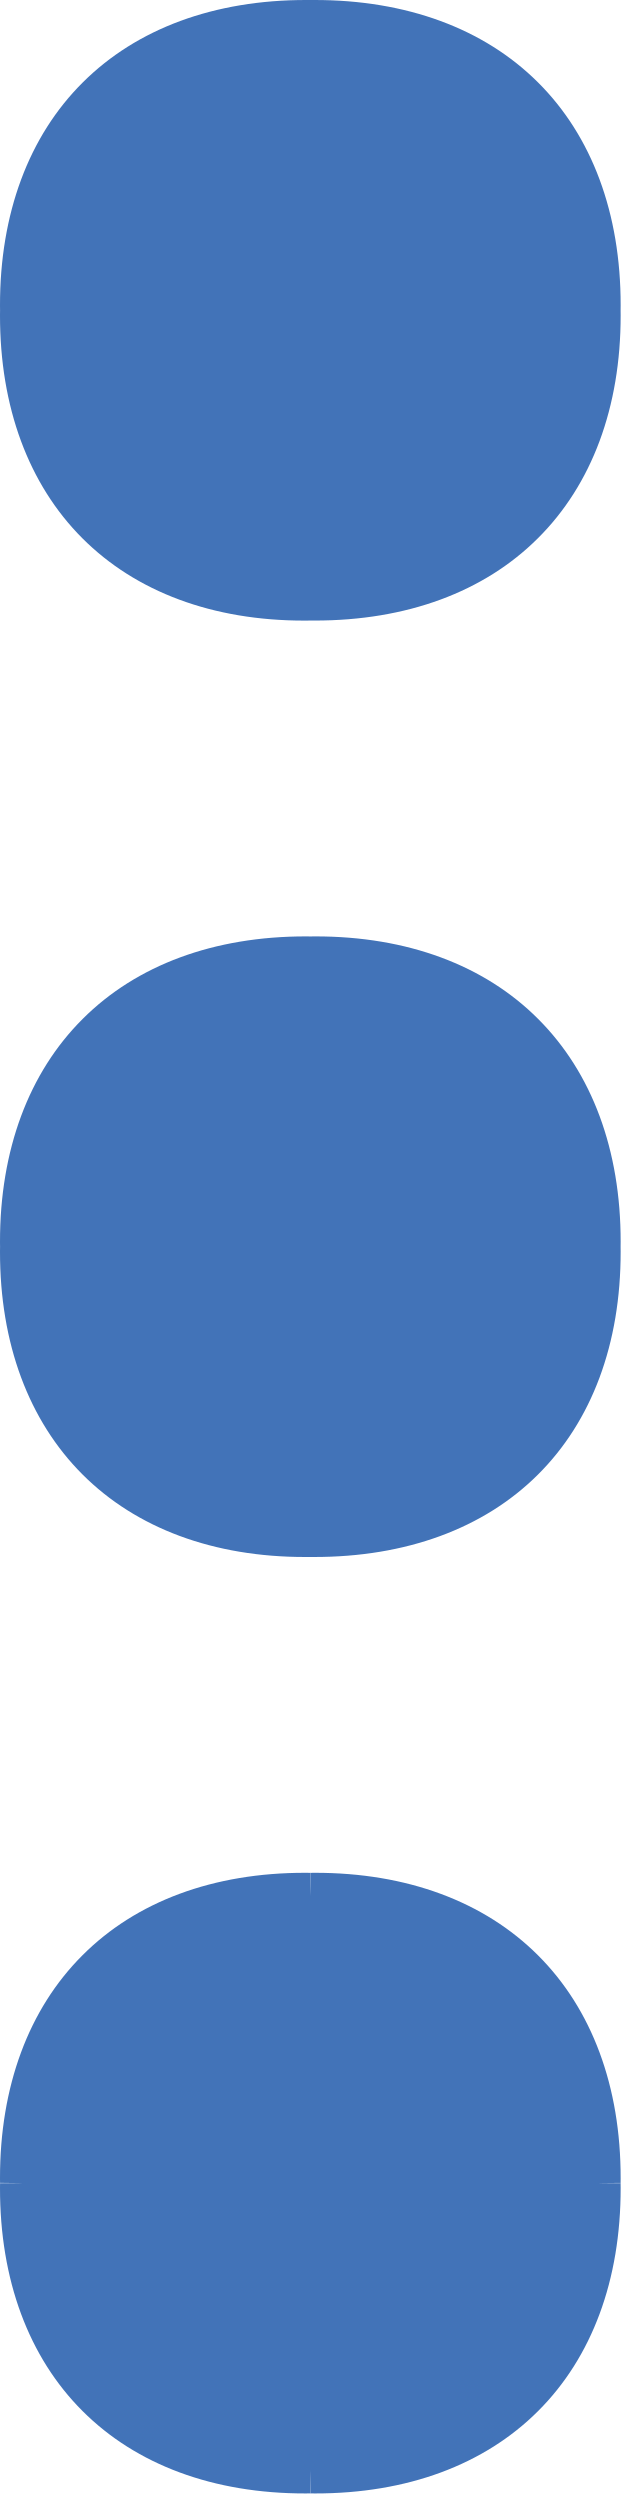
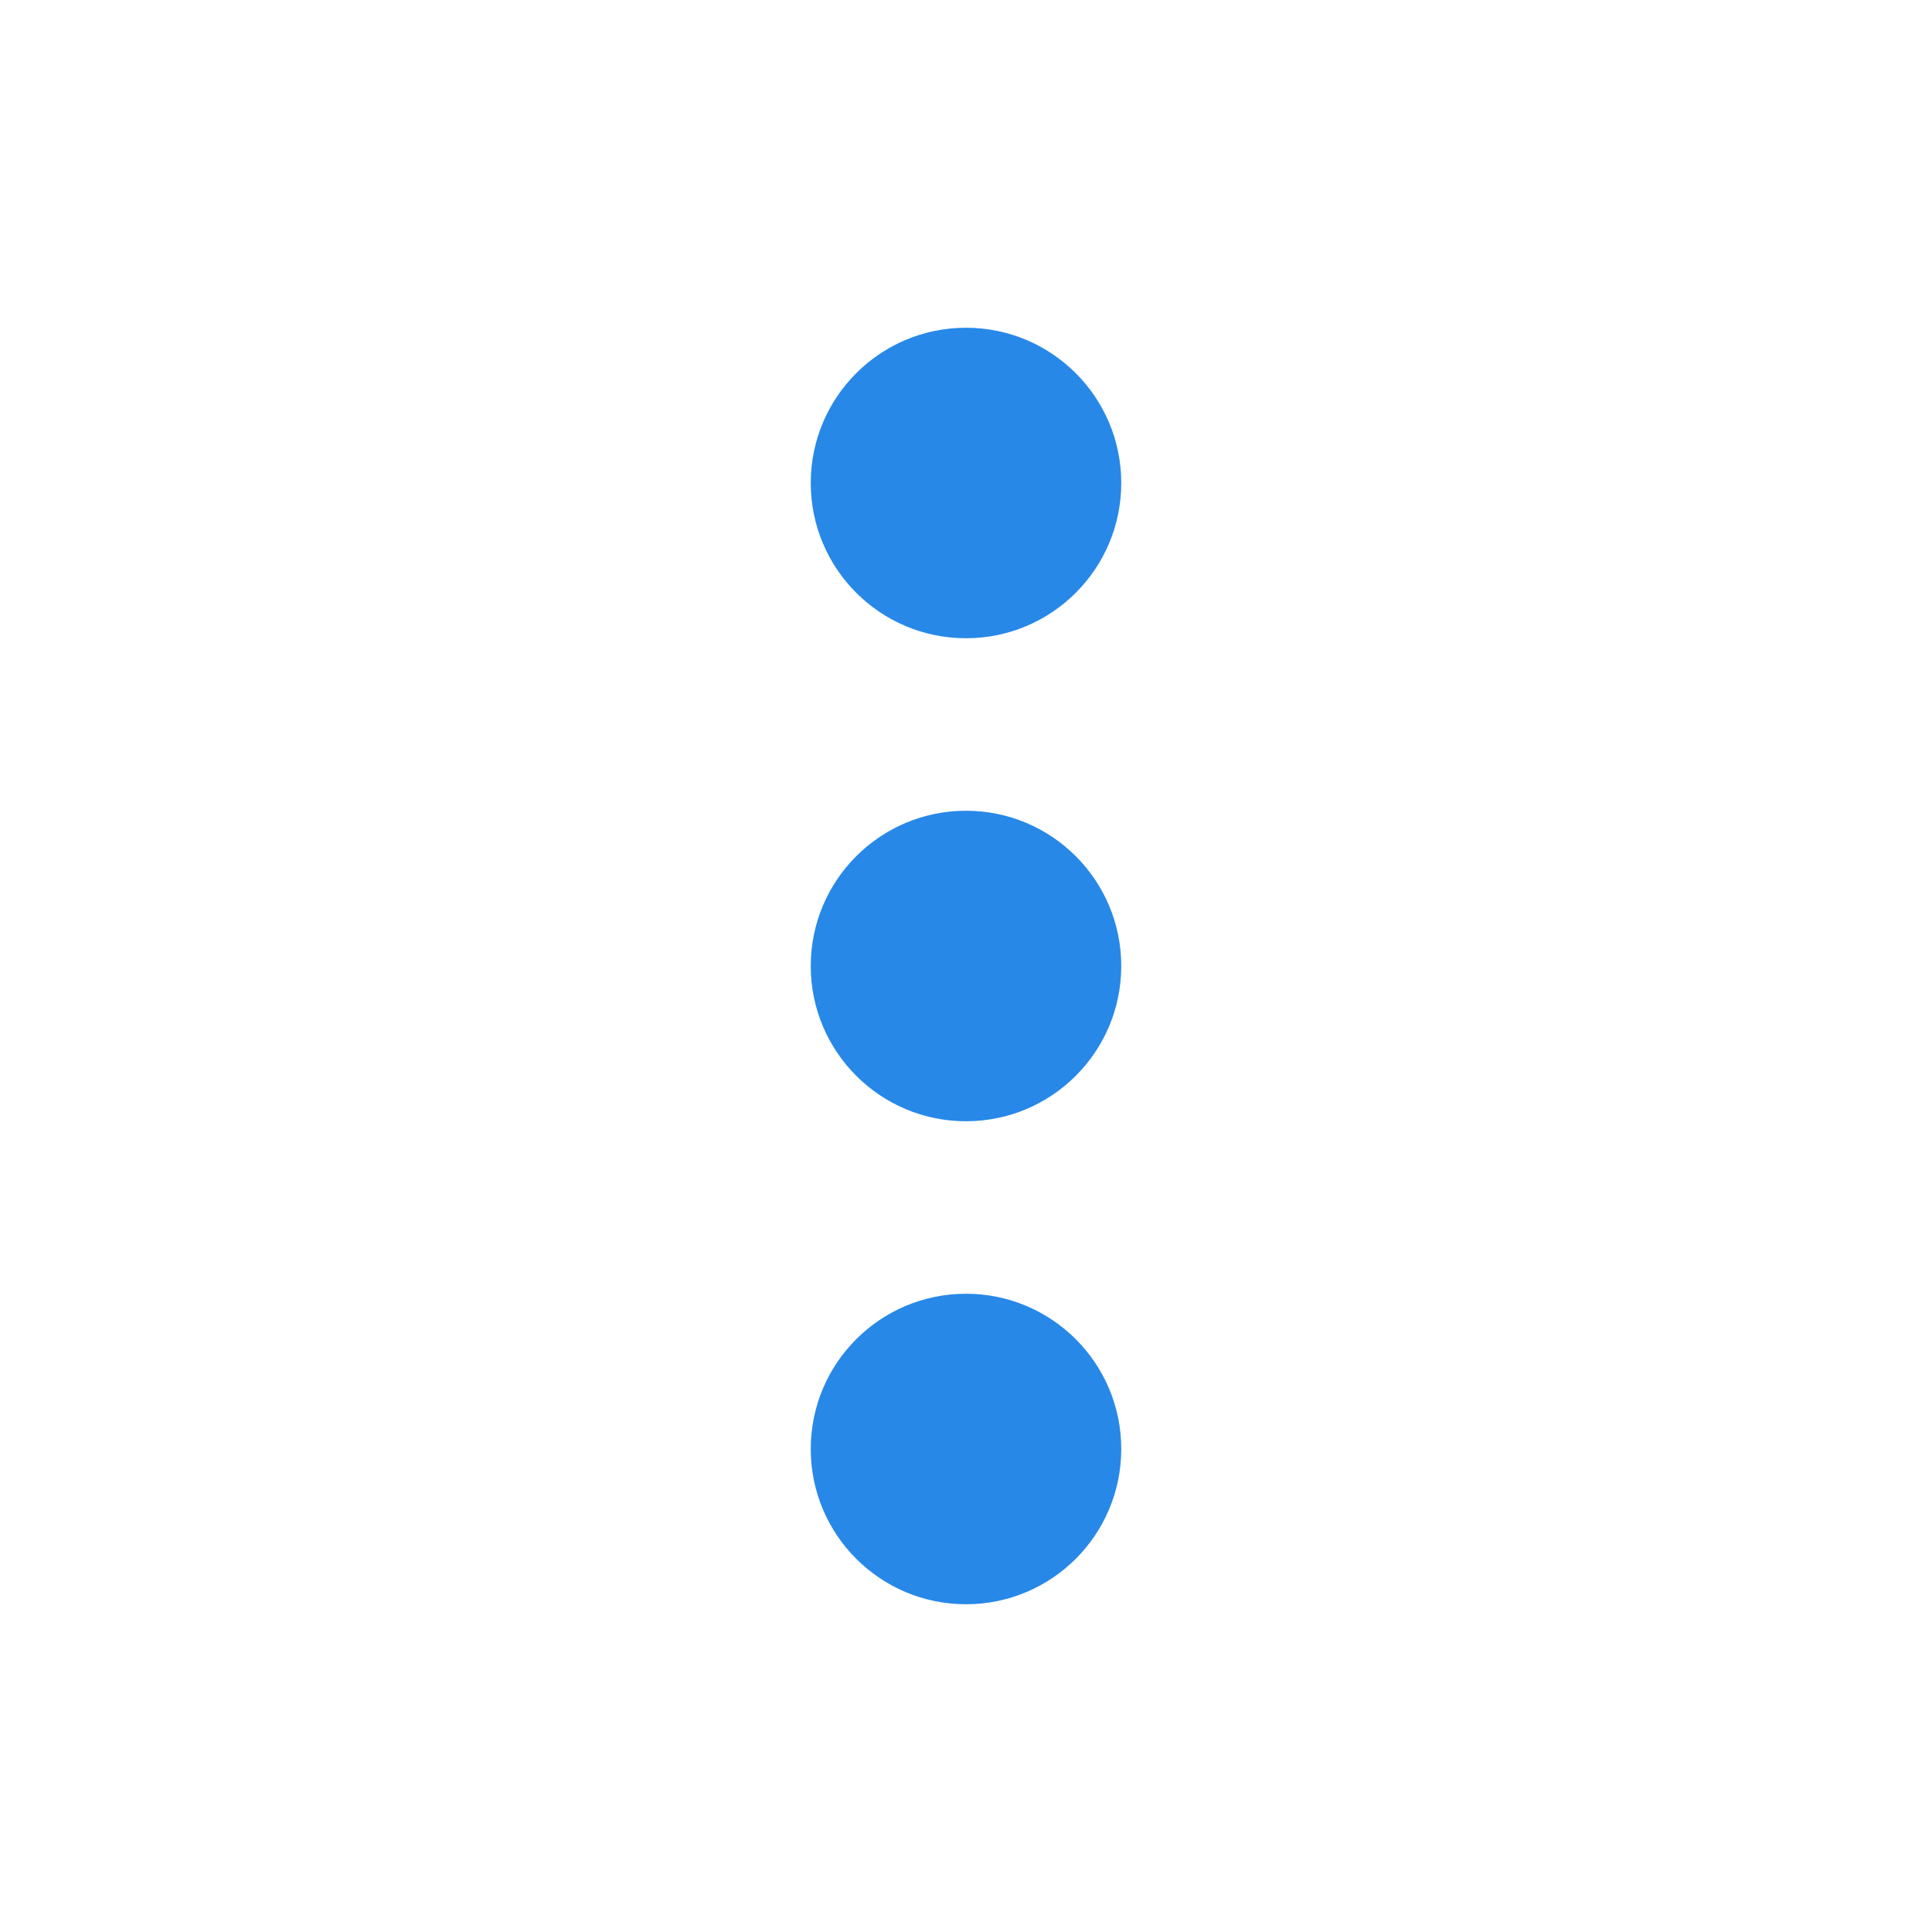
- <svg xmlns="http://www.w3.org/2000/svg" viewBox="0 0 124.128 500" id="Layer_1" xml:space="preserve" overflow="hidden">
-   <g>
-     <path d="M124.12 62.12 124.13 63.05C124.15 81.45 118.37 96.92 107.58 107.65 96.81 118.4 81.31 124.13 62.9 124.11L62.02 124.11 60.89 124.12C42.58 124.14 27.16 118.38 16.44 107.62 5.72 96.87-0.02 81.41 0 63.04L0.01 62.12 0.01 62.01 0 61.1C-0.02 42.7 5.76 27.22 16.56 16.48 27.35 5.72 42.86-0.02 61.29 0L62.84 0C81.27-0.02 96.78 5.7 107.57 16.45 118.37 27.18 124.15 42.65 124.13 61.07L124.12 62.01 124.12 62.12Z" fill="#4273B8" />
-     <path d="M124.12 436.67 124.13 437.6C124.15 456 118.39 471.47 107.62 482.21 96.86 492.97 81.39 498.71 63.01 498.69L62.12 498.68 62.06 494.04 62.02 498.68 61.08 498.69C42.71 498.71 27.25 492.96 16.5 482.2 5.74 471.45-0.02 455.98 0 437.6L0.01 436.68 4.64 436.63 0.01 436.57 0 435.66C-0.02 417.28 5.73 401.81 16.49 391.06 27.22 380.3 42.68 374.54 61.04 374.56L62.01 374.57 62.06 379.2 62.13 374.57 62.96 374.56C81.36 374.54 96.84 380.3 107.61 391.07 118.38 401.82 124.15 417.29 124.13 435.66L124.12 436.58 119.49 436.63 124.12 436.67Z" fill="#4273B8" />
-     <path d="M0.01 436.57 4.64 436.63 0.01 436.68Z" fill="#4273B8" />
-     <path d="M62.06 494.04 62.12 498.68 62.02 498.68Z" fill="#4273B8" />
-     <path d="M62.13 374.57 62.06 379.2 62.01 374.57Z" fill="#4273B8" />
-     <path d="M124.12 436.58 124.12 436.67 119.49 436.63Z" fill="#4273B8" />
-     <path d="M124.12 249.39 124.13 250.33C124.15 268.78 118.35 284.25 107.53 294.98 96.72 305.72 81.18 311.42 62.74 311.4L61.08 311.4C42.71 311.42 27.25 305.65 16.5 294.89 5.74 284.13-0.02 268.67 0 250.33L0.01 249.4 0.01 249.29 0 248.4C-0.02 230.01 5.75 214.53 16.54 203.78 27.31 193.01 42.8 187.26 61.21 187.28L62.01 187.29 62.12 187.29 63.05 187.28C81.42 187.26 96.89 193.02 107.63 203.79 118.39 214.54 124.15 230.01 124.13 248.38L124.12 249.3 124.12 249.39Z" fill="#4273B8" />
+ <svg xmlns="http://www.w3.org/2000/svg" width="28" height="28" viewBox="0 0 28 28" fill="none">
+   <g id="more_vertical_28 5">
+     <path id="Vector" d="M16.25 7C16.25 8.243 15.243 9.25 14 9.25C12.757 9.25 11.75 8.243 11.75 7C11.75 5.757 12.757 4.75 14 4.75C15.243 4.75 16.25 5.757 16.25 7ZM16.25 14C16.25 15.243 15.243 16.25 14 16.25C12.757 16.25 11.75 15.243 11.75 14C11.75 12.757 12.757 11.75 14 11.75C15.243 11.75 16.25 12.757 16.25 14ZM16.25 21C16.25 22.243 15.243 23.25 14 23.25C12.757 23.25 11.75 22.243 11.75 21C11.75 19.757 12.757 18.75 14 18.75C15.243 18.75 16.25 19.757 16.25 21Z" fill="#2788E8" />
  </g>
</svg>
